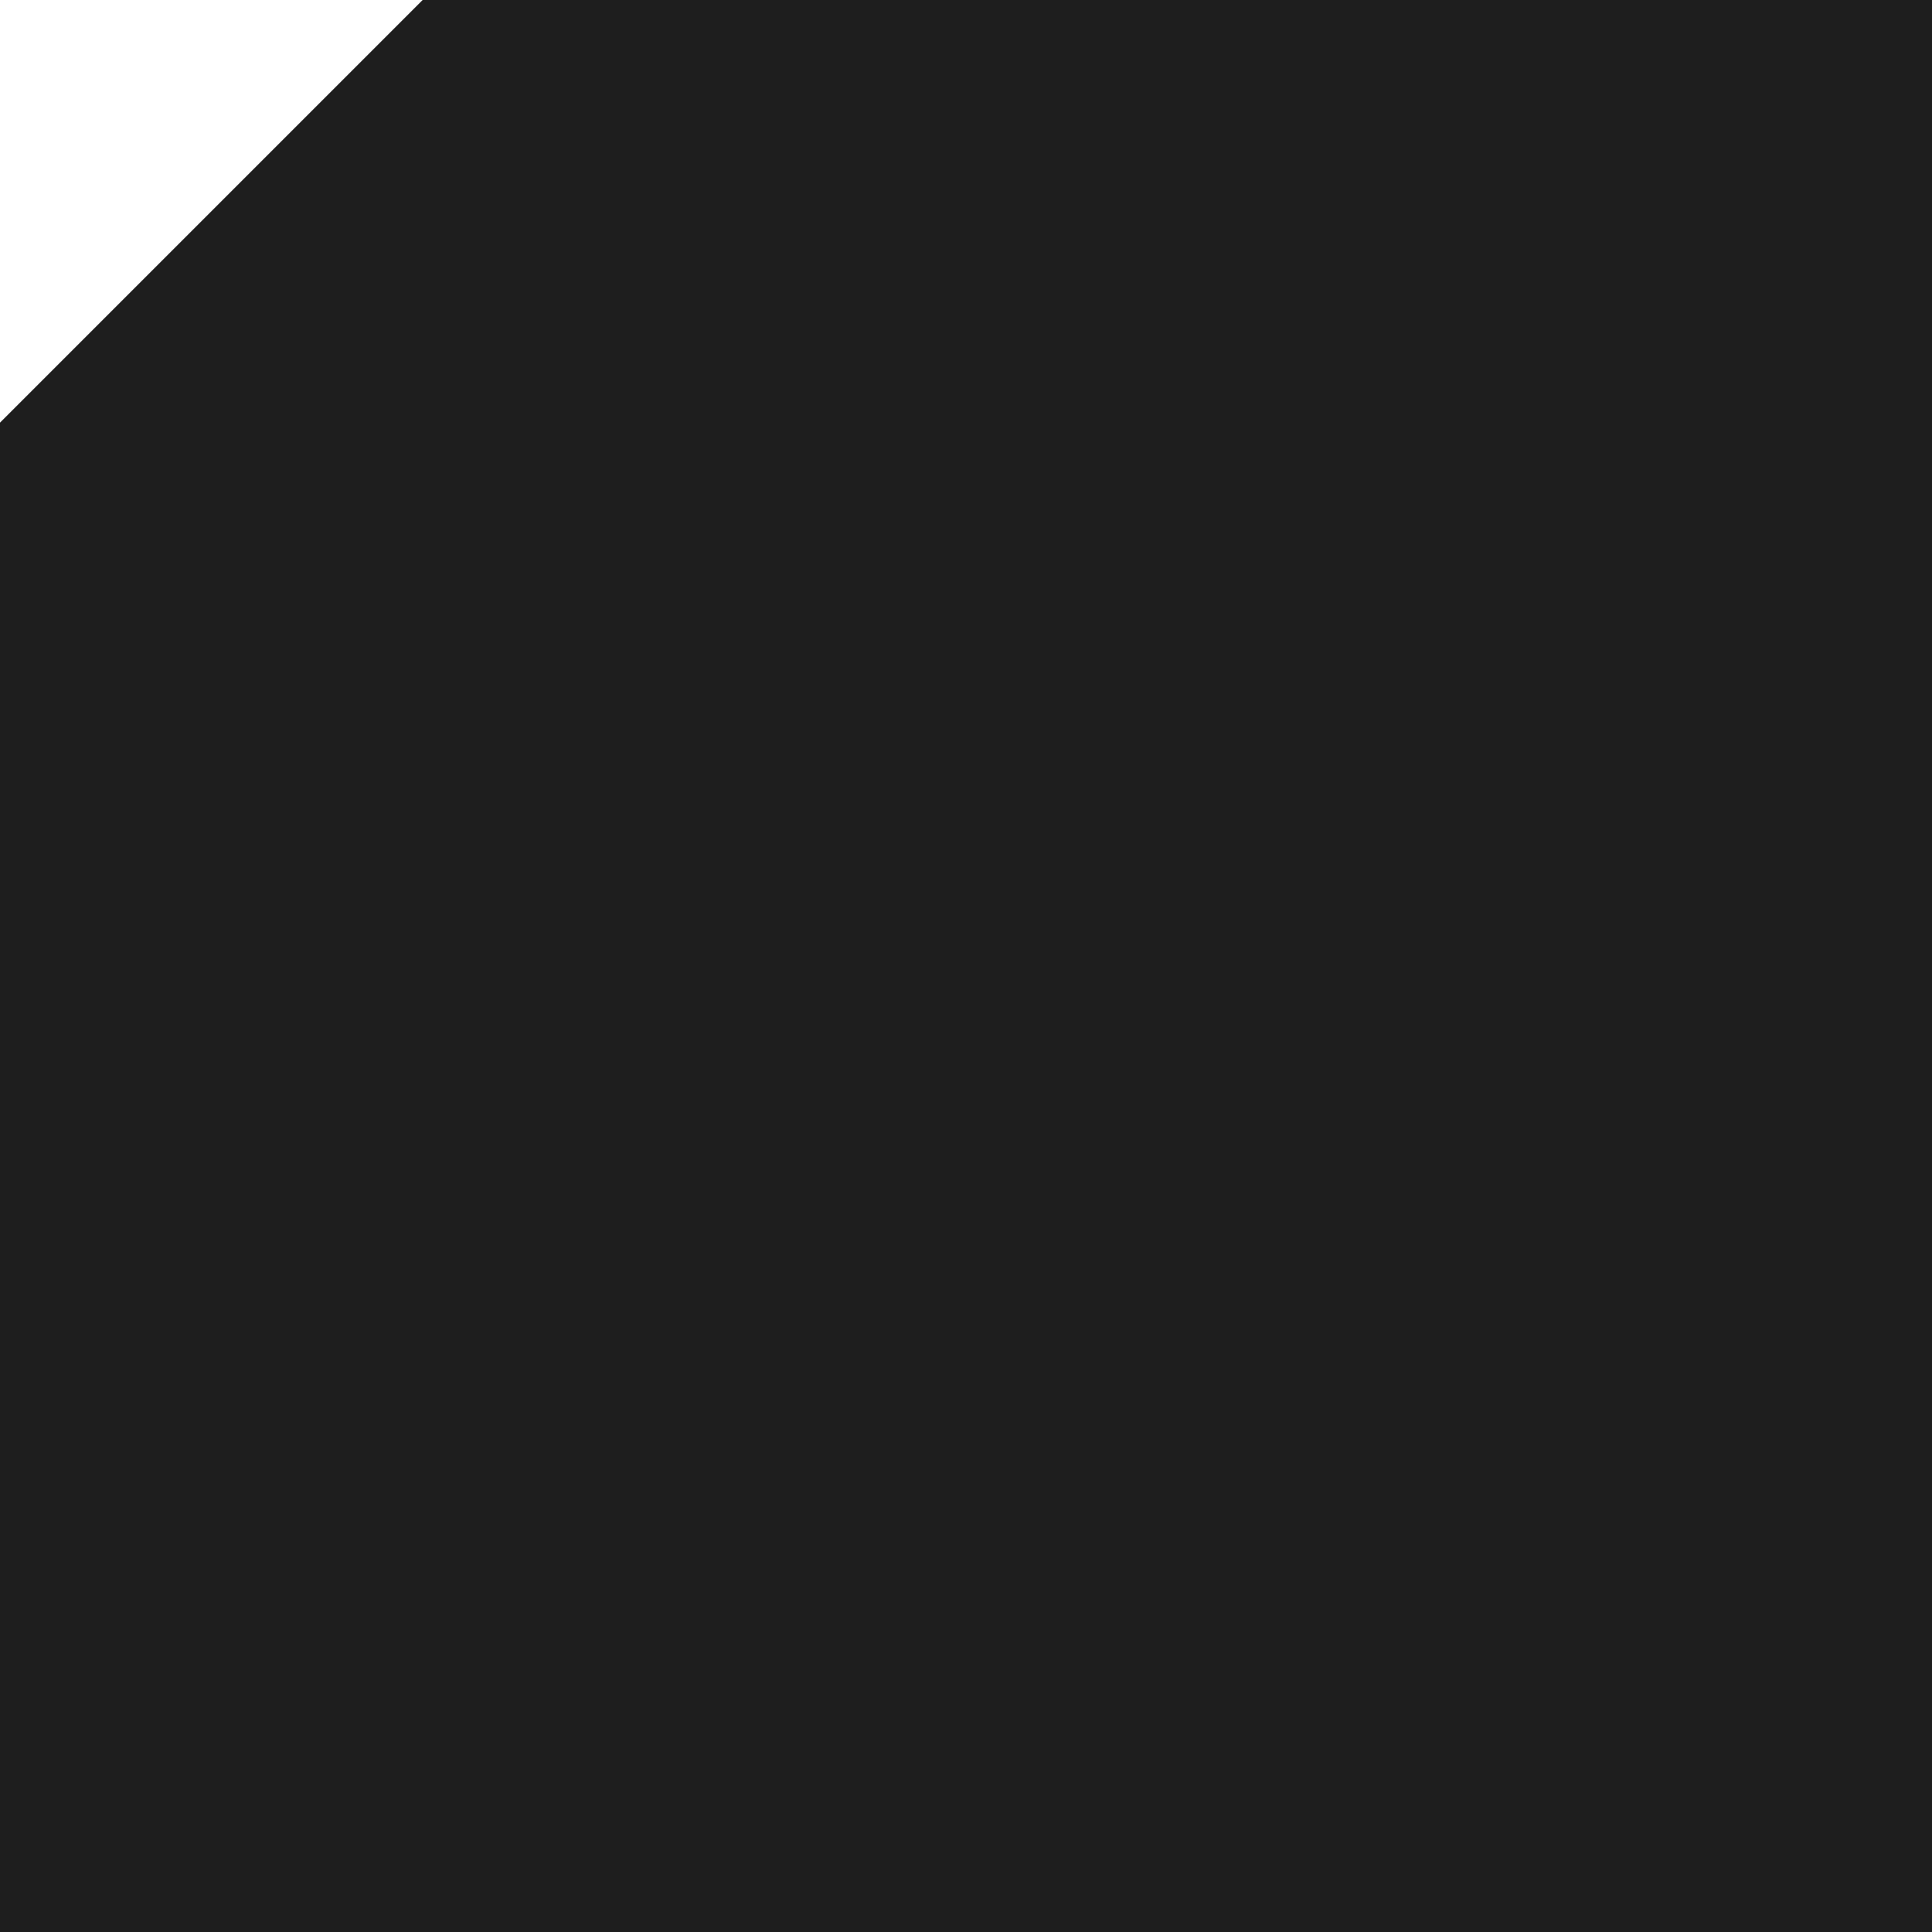
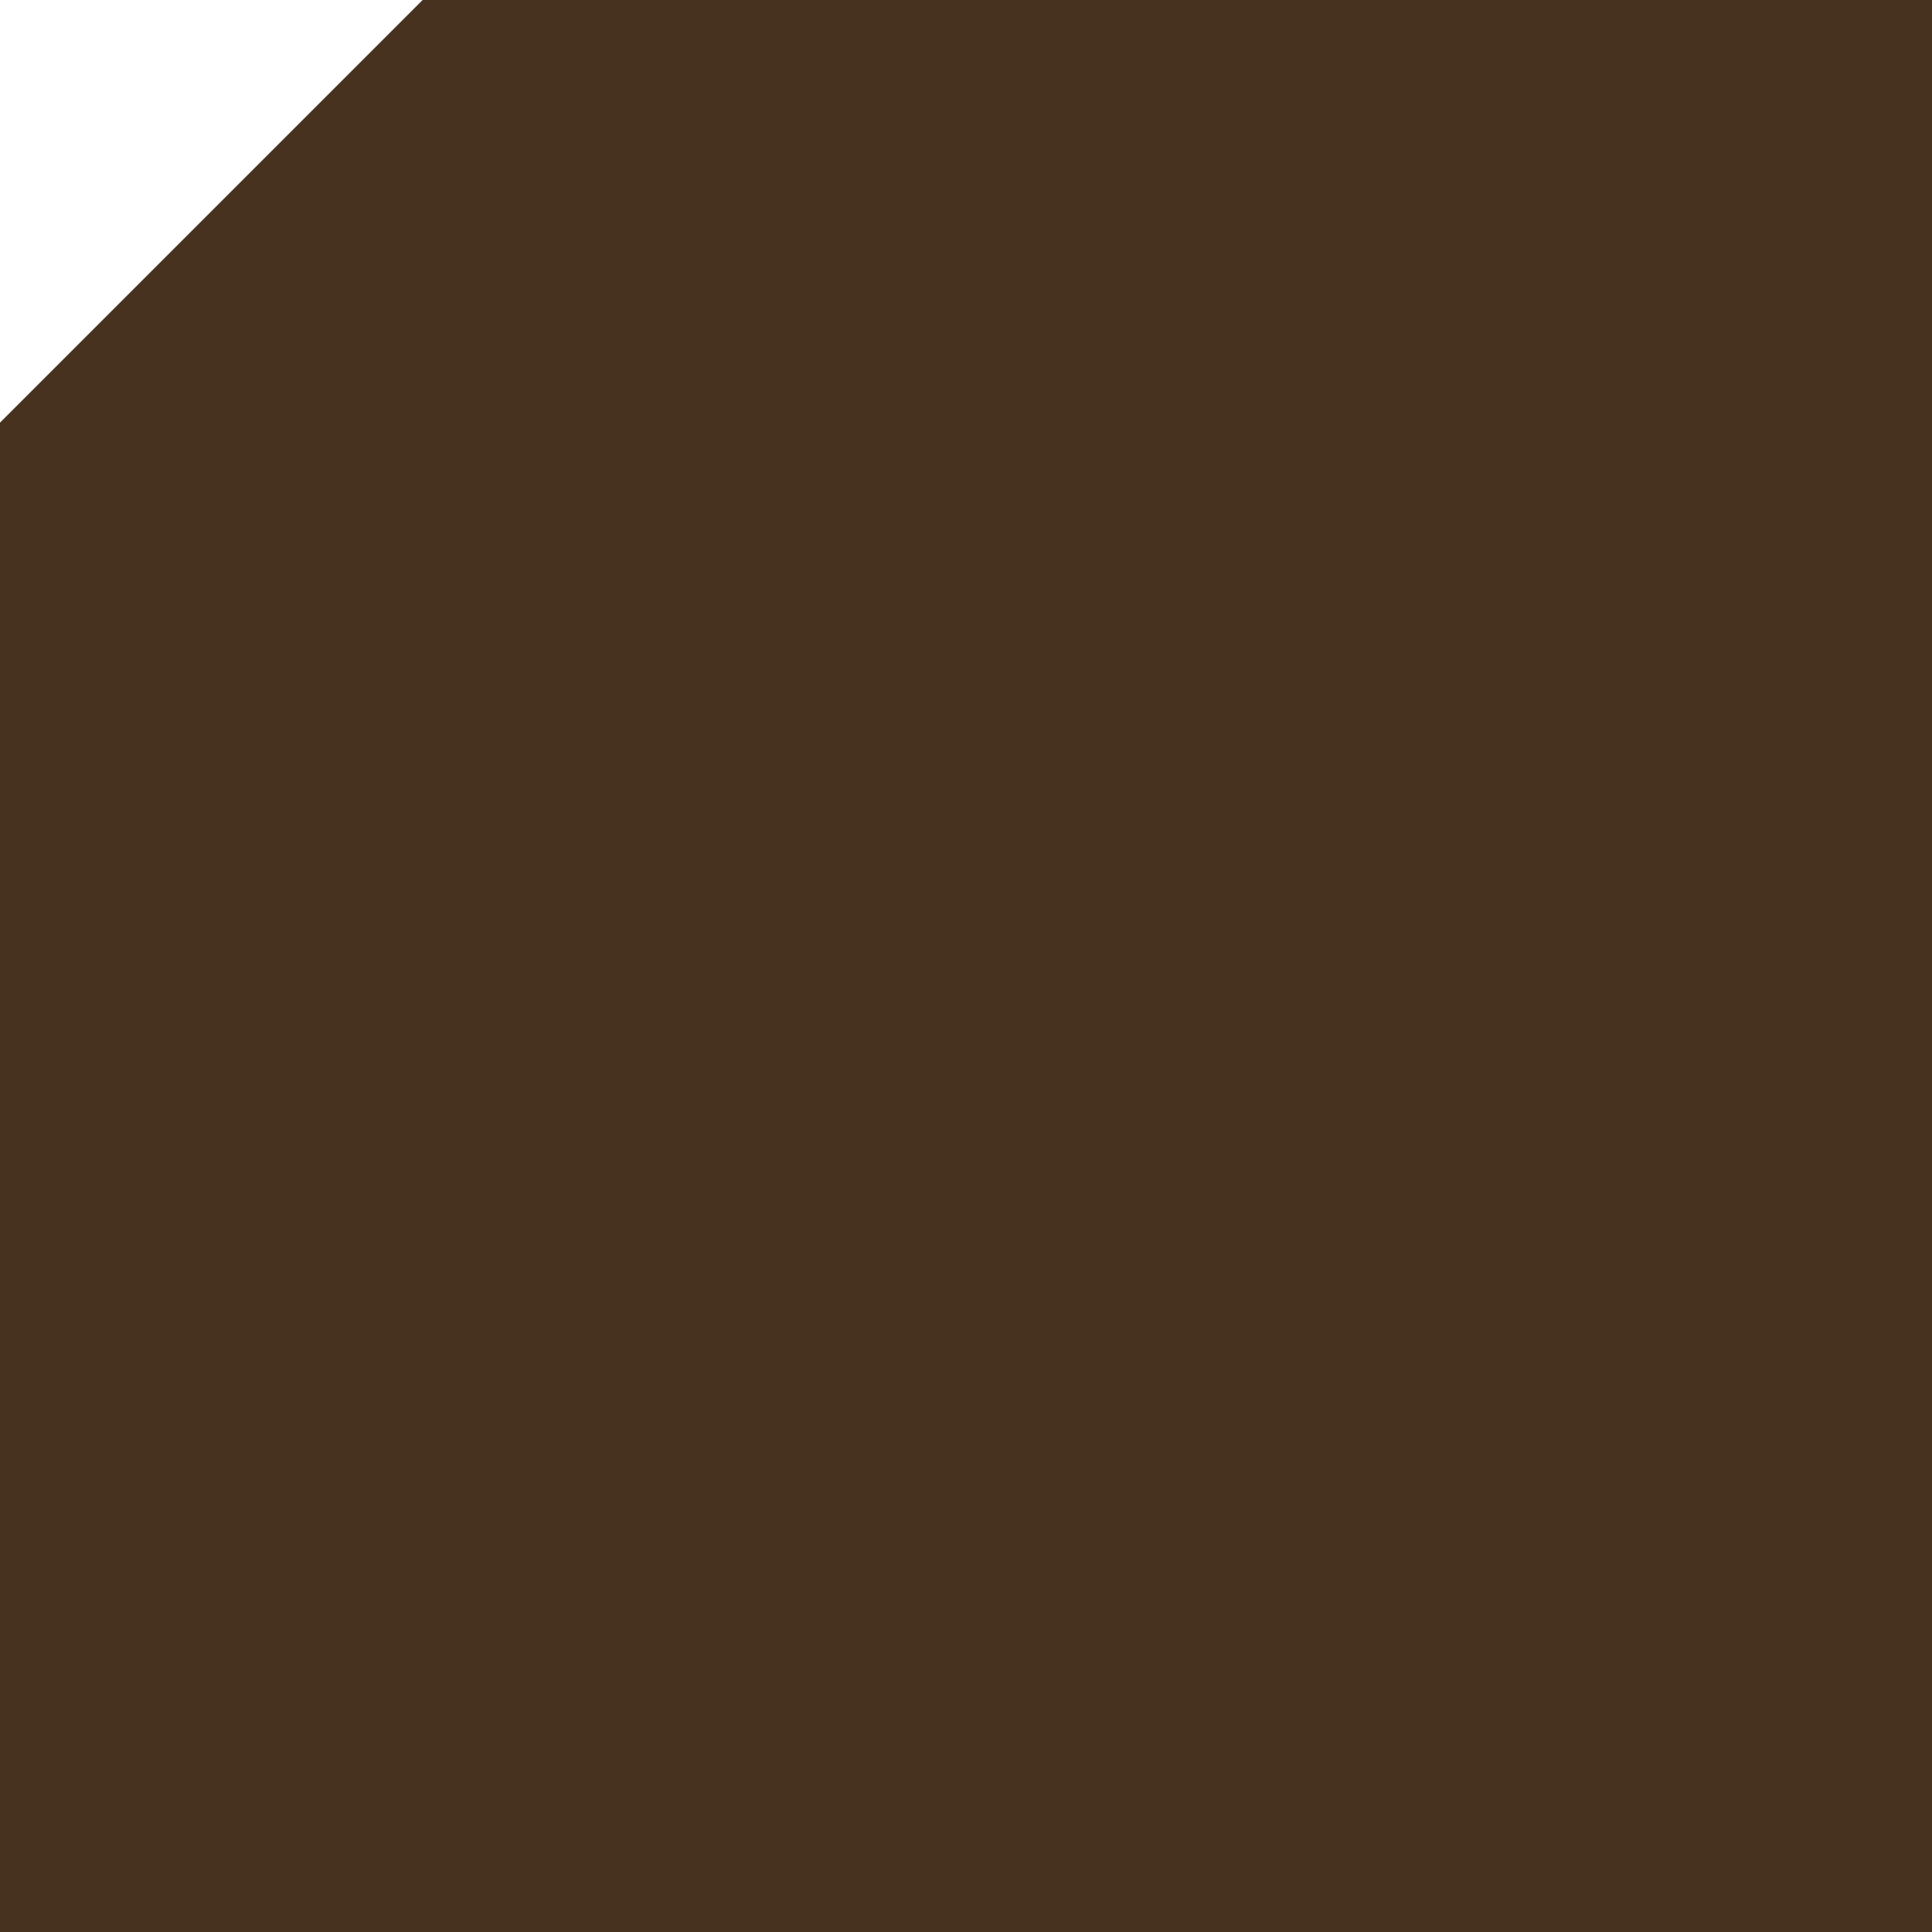
<svg xmlns="http://www.w3.org/2000/svg" width="18.062mm" height="18.062mm" viewBox="0 0 64 64" id="svg2" version="1.1">
  <defs id="defs4" />
  <g id="layer1" transform="translate(-186.7857,-306.7744)">
-     <path style="opacity:1;fill:#1e1e1e;fill-opacity:1;stroke:none;stroke-width:0;stroke-linecap:round;stroke-linejoin:miter;stroke-miterlimit:4;stroke-dasharray:none;stroke-dashoffset:0;stroke-opacity:1" d="M 14 0 L 0 14 L 0 50 L 0 64 L 14 64 L 50 64 L 64 64 L 64 50 L 64 14 L 64 0 L 50 0 L 14 0 z " transform="translate(186.7857,306.7744)" id="path4147" />
+     <path style="opacity:1;fill:#46321e;fill-opacity:1;stroke:none;stroke-width:0;stroke-linecap:round;stroke-linejoin:miter;stroke-miterlimit:4;stroke-dasharray:none;stroke-dashoffset:0;stroke-opacity:1" d="M 14 0 L 0 14 L 0 50 L 0 64 L 14 64 L 50 64 L 64 64 L 64 50 L 64 14 L 64 0 L 50 0 L 14 0 z " transform="translate(186.7857,306.7744)" id="path4147" />
  </g>
</svg>
